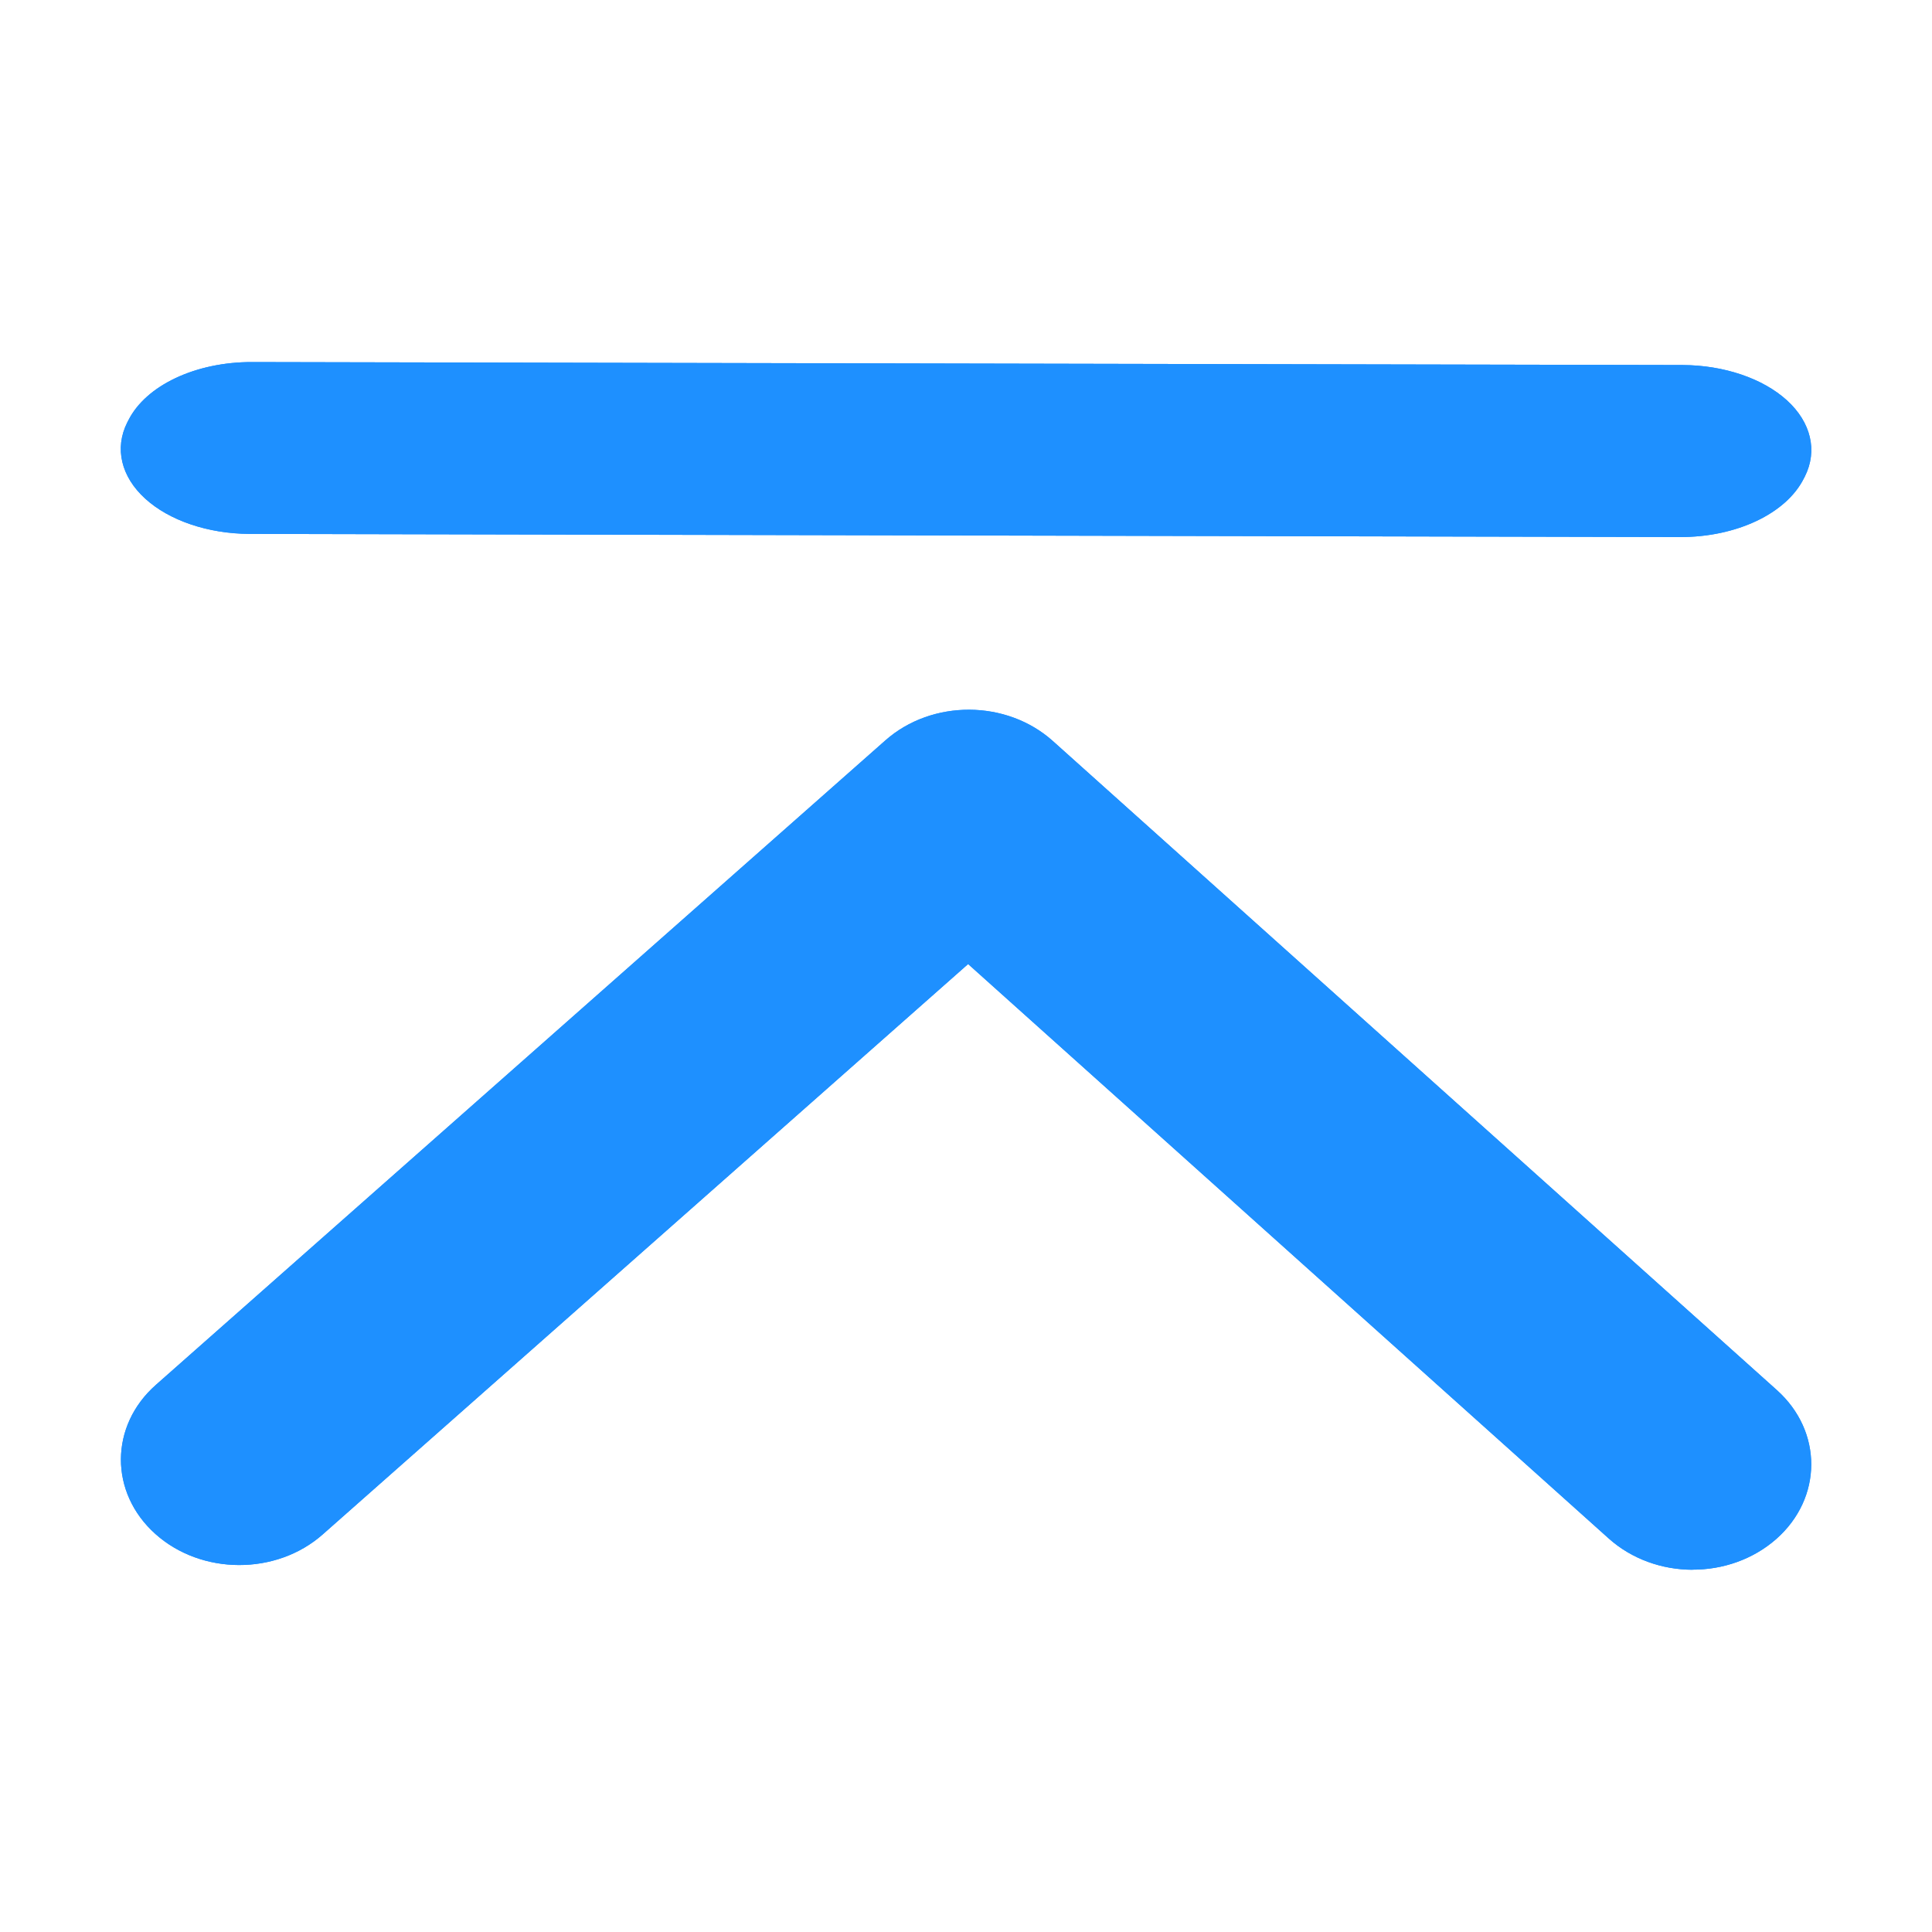
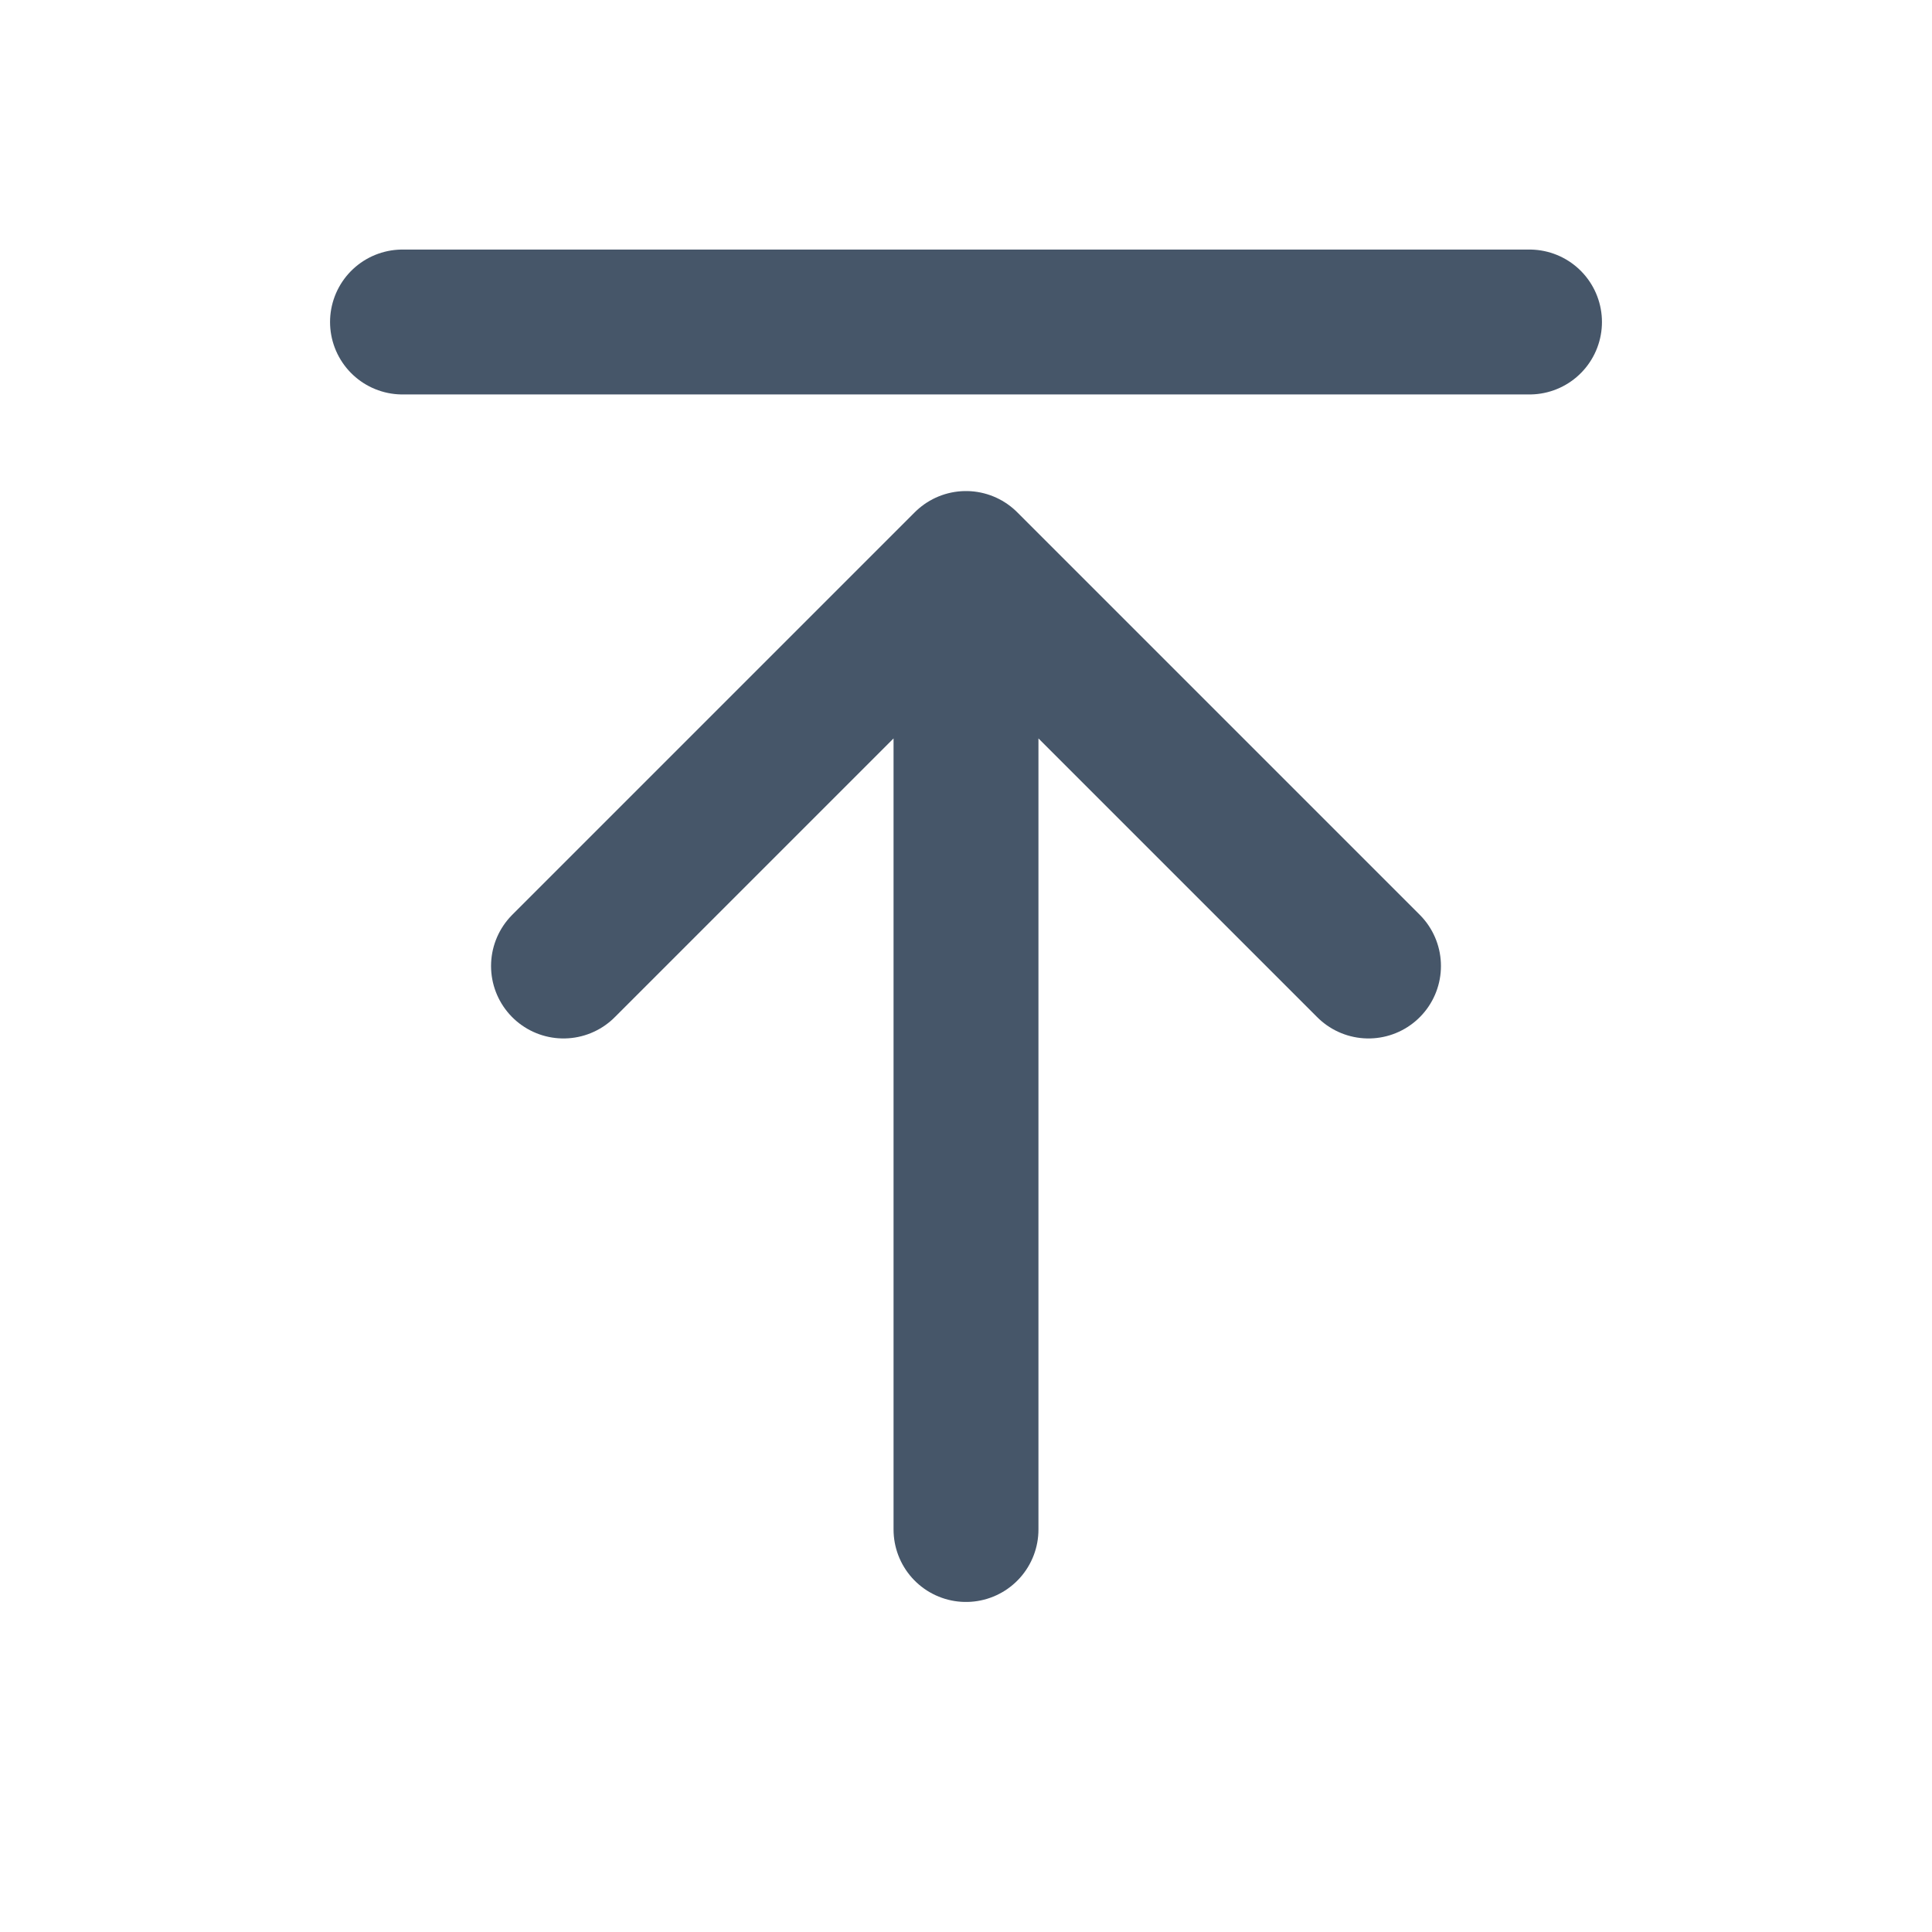
- <svg xmlns="http://www.w3.org/2000/svg" height="32" viewBox="0 0 32 32" width="32">
-   <g fill="#1e90ff" transform="matrix(1.749964 0 0 1.538471 -3.2496 -.923175)">
-     <path d="m17.875 17.5c-.287-.001-.573-.114-.791-.336l-6.064-6.185-6.109 6.141c-.439.441-1.148.439-1.584-.006-.436-.444-.434-1.164.006-1.605l6.904-6.938c.22-.221.506-.331.793-.33.287.001.573.114.791.336l6.854 6.989c.436.445.433 1.162-.006 1.603-.22.22-.506.331-.793.33zm-.119-11.118-13.539-.034c-.391-.002-.759-.144-.986-.38-.228-.236-.292-.542-.17-.819l.01-.022c.167-.379.639-.631 1.174-.629l13.539.032c.39.002.758.144.986.38.228.236.292.542.17.819l-.01.022c-.167.379-.639.633-1.174.631z" />
-     <path d="m17.875 17.5c-.287-.001-.573-.114-.791-.336l-6.064-6.185-6.109 6.141c-.439.441-1.148.439-1.584-.006-.436-.444-.434-1.164.006-1.605l6.904-6.938c.22-.221.506-.331.793-.33.287.001.573.114.791.336l6.854 6.989c.436.445.433 1.162-.006 1.603-.22.22-.506.331-.793.33zm-.119-11.118-13.539-.034c-.391-.002-.759-.144-.986-.38-.228-.236-.292-.542-.17-.819l.01-.022c.167-.379.639-.631 1.174-.629l13.539.032c.39.002.758.144.986.38.228.236.292.542.17.819l-.01.022c-.167.379-.639.633-1.174.631z" />
+ <svg xmlns="http://www.w3.org/2000/svg" width="32" height="32" viewBox="0 0 24 24">
+   <g fill="none" stroke="#465669" stroke-width="1.8" stroke-linecap="round" stroke-linejoin="round">
+     <path d="M5 4h14M12 19V7m-5 5 5-5 5 5" />
  </g>
</svg>
